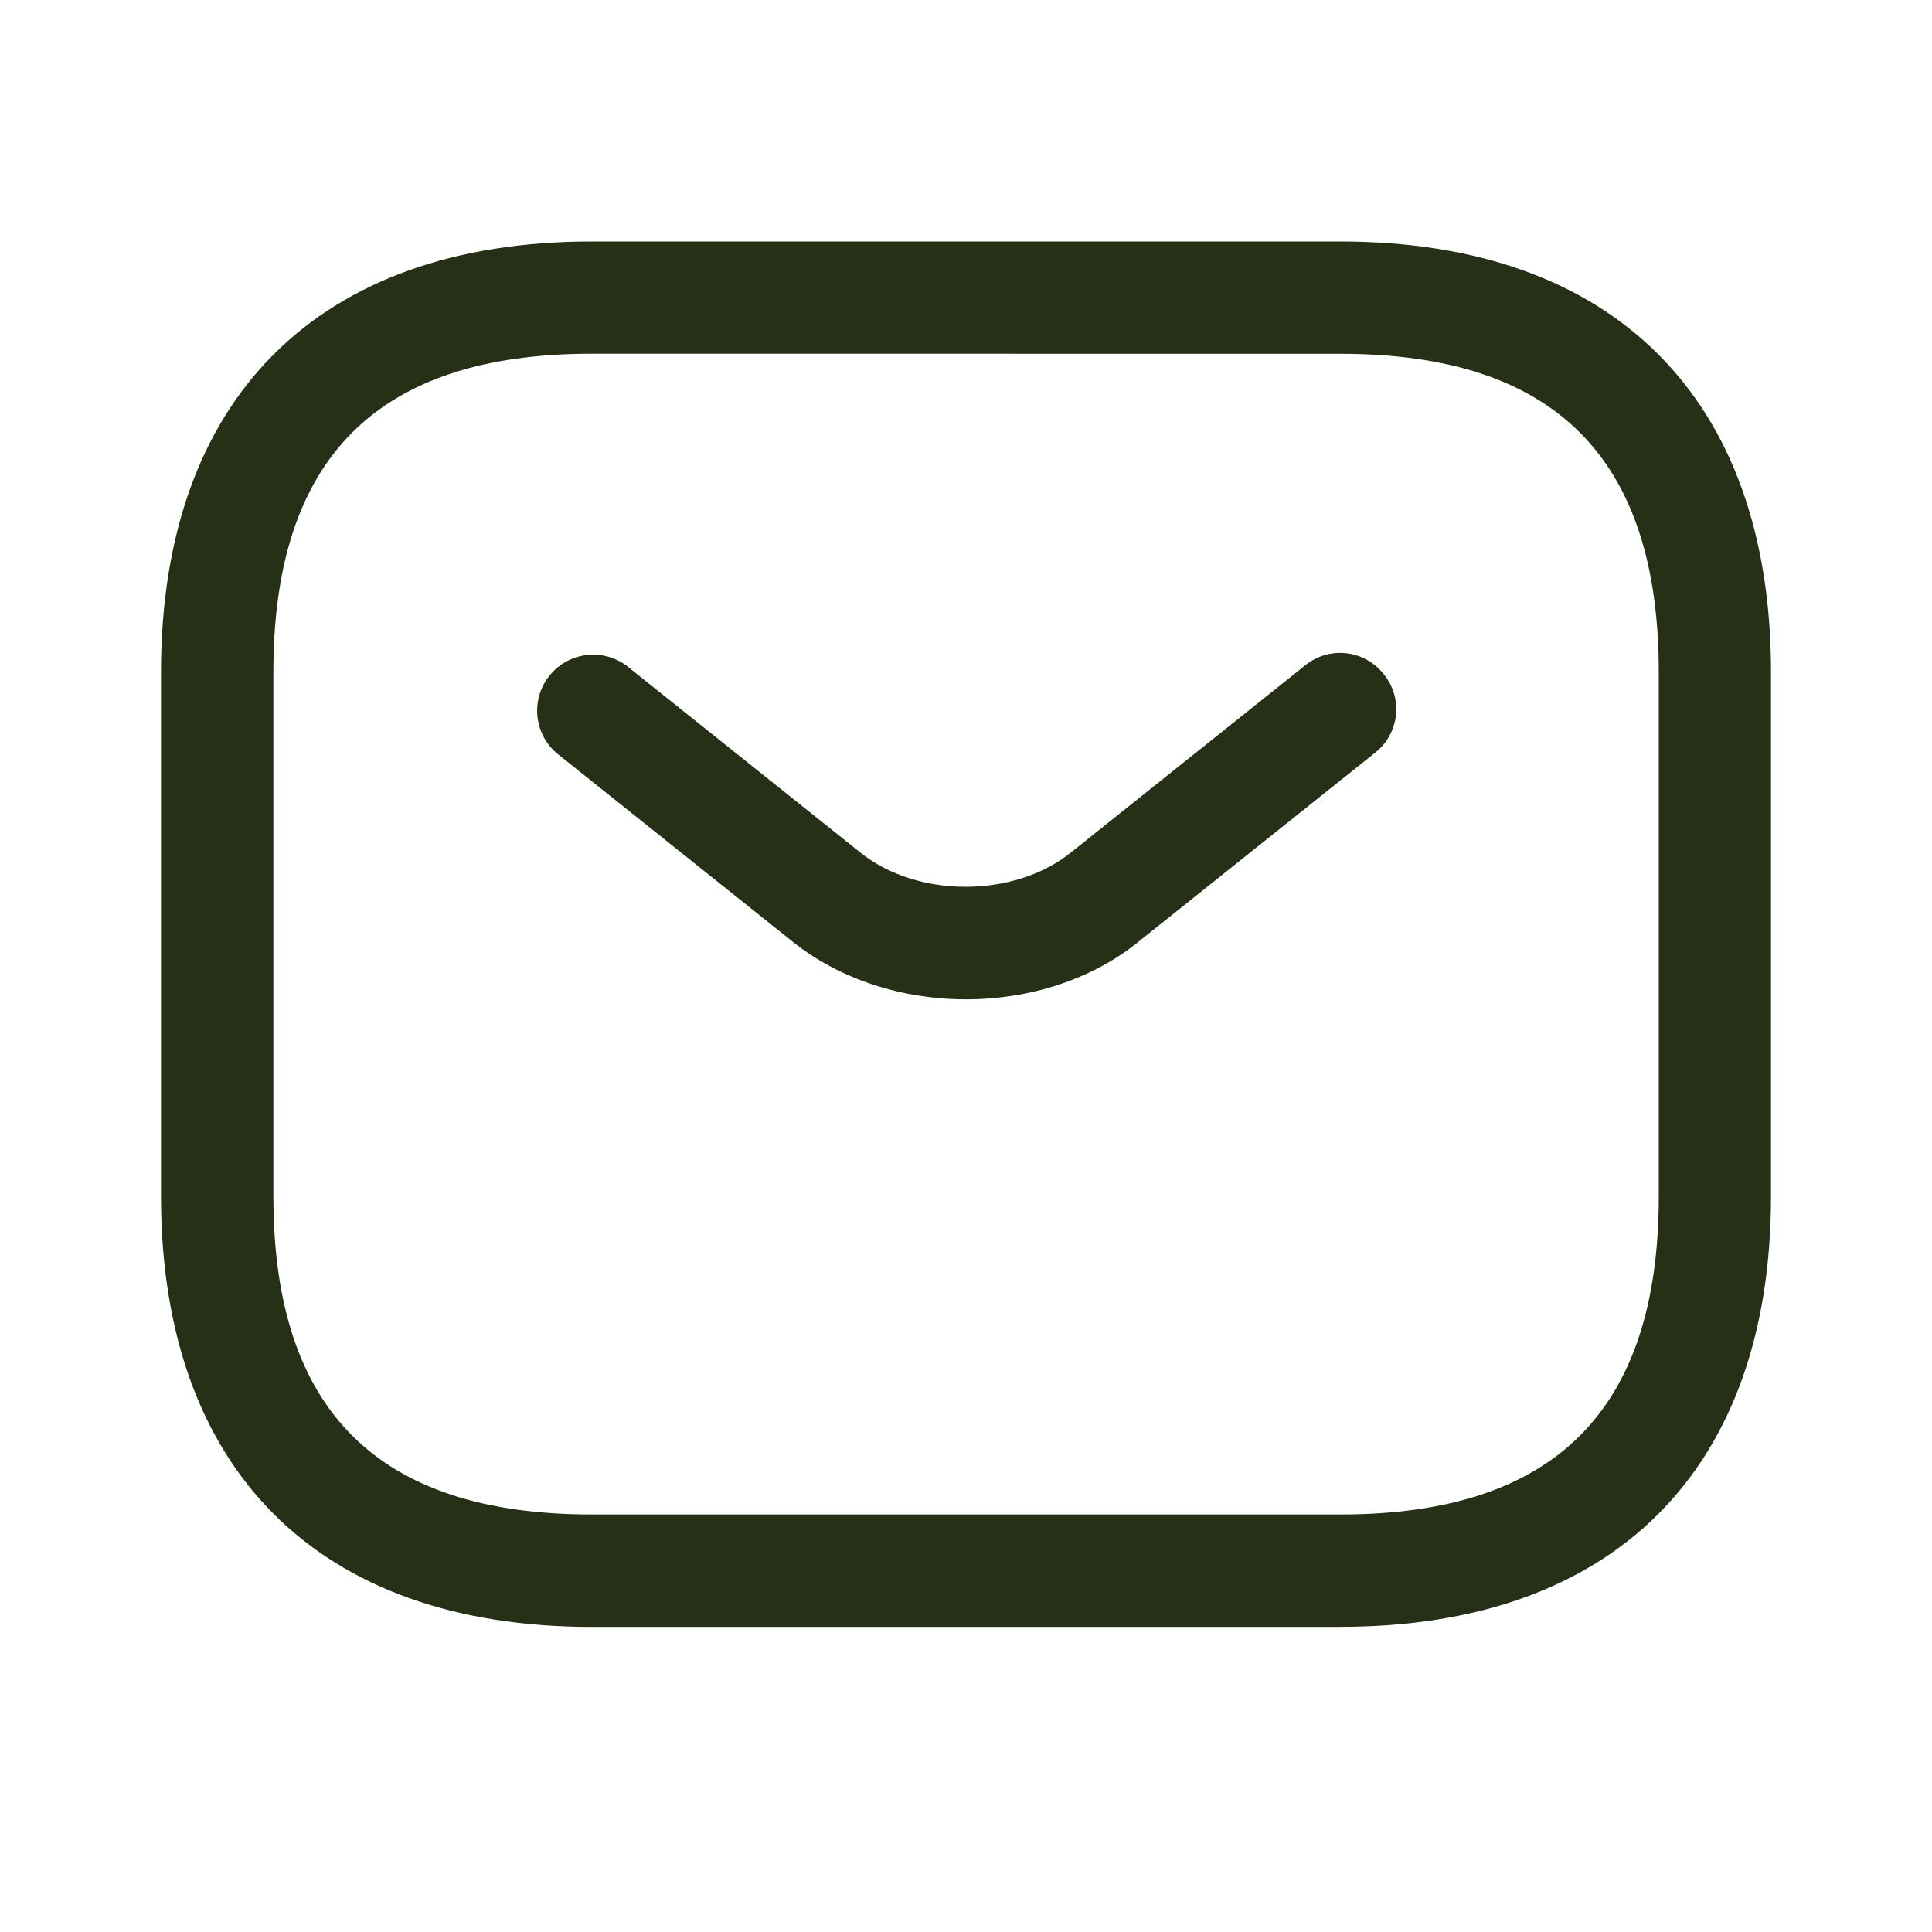
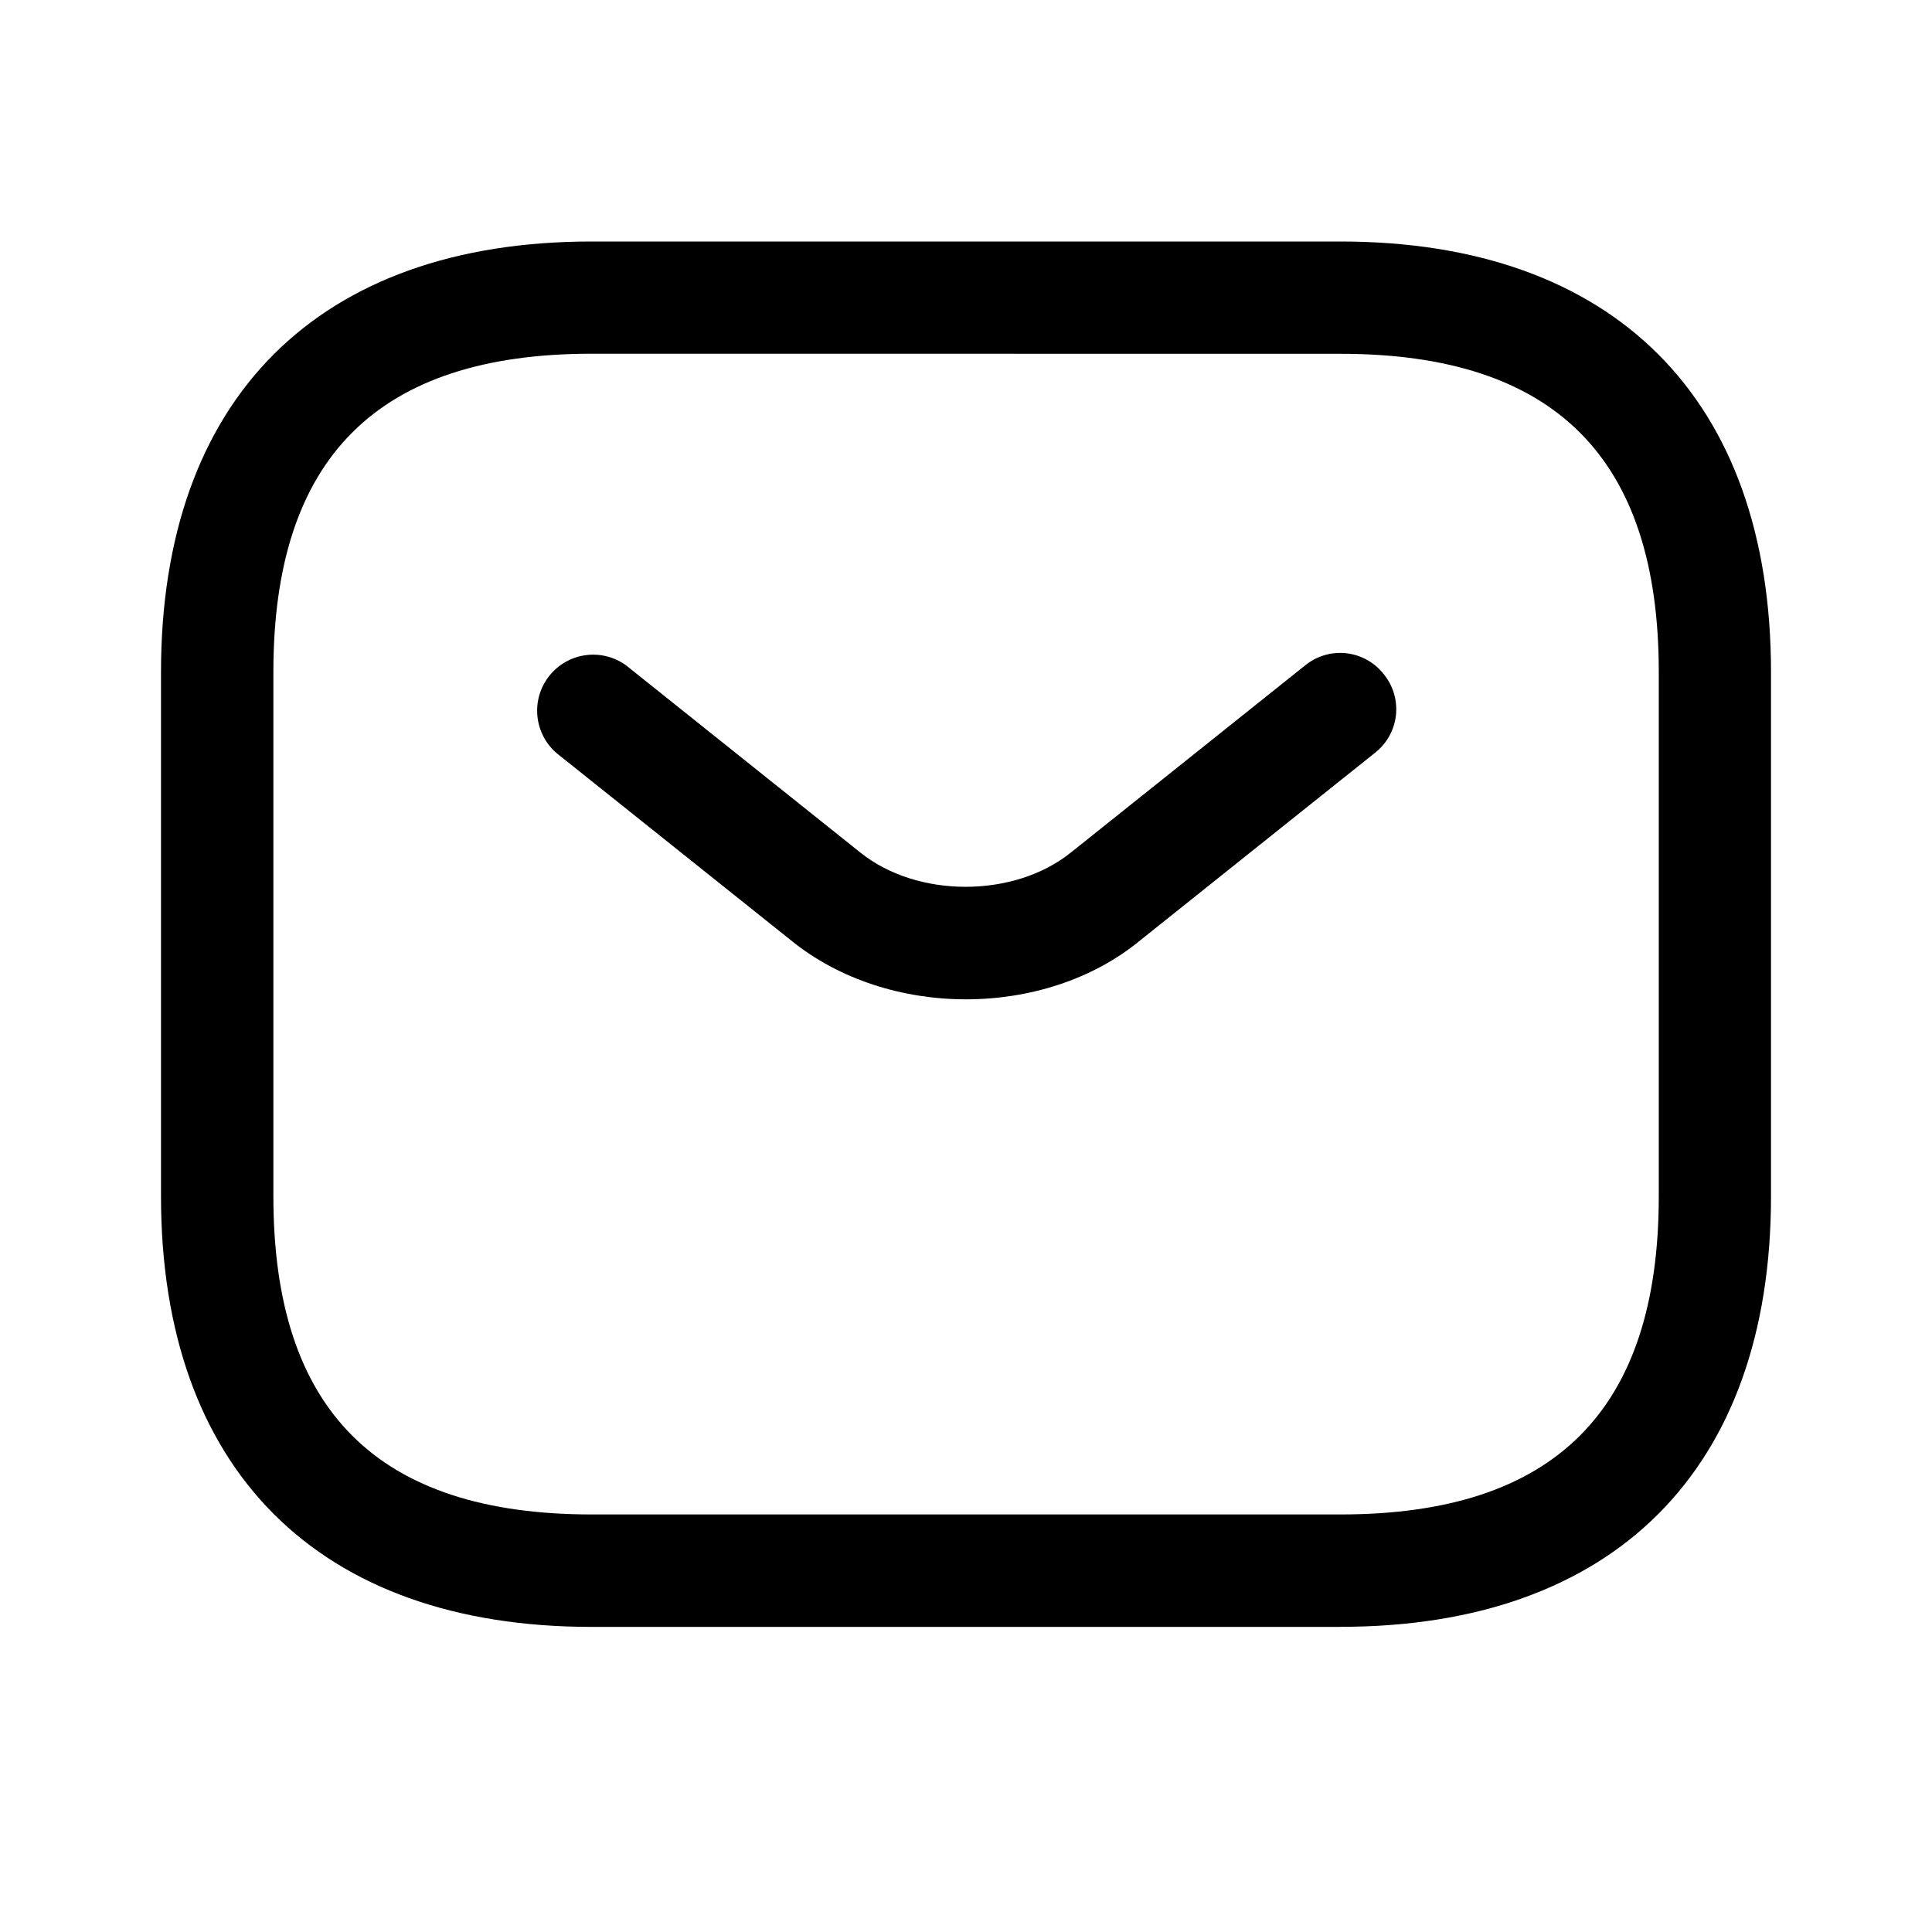
<svg xmlns="http://www.w3.org/2000/svg" width="24" height="24" fill="none" viewBox="0 0 24 24">
-   <path fill="#253017" d="M16.651 20.21H7.35C3.953 20.21 2 18.255 2 14.86V8.35C2 4.953 3.953 3 7.349 3h9.302C20.047 3 22 4.953 22 8.349v6.512c0 3.395-1.953 5.348-5.349 5.348M7.35 4.394c-2.66 0-3.954 1.293-3.954 3.954v6.512c0 2.66 1.293 3.953 3.954 3.953h9.302c2.66 0 3.954-1.293 3.954-3.953V8.349c0-2.66-1.293-3.954-3.954-3.954z" />
-   <path fill="#253017" d="M12 12.414c-.782 0-1.572-.242-2.177-.735L6.911 9.353a.696.696 0 0 1 .866-1.088l2.911 2.326c.707.567 1.907.567 2.614 0l2.912-2.326a.687.687 0 0 1 .977.112.687.687 0 0 1-.112.976l-2.912 2.326c-.595.493-1.386.735-2.167.735" />
+   <path fill="currentColor" d="M16.651 20.21H7.35C3.953 20.21 2 18.255 2 14.86V8.35C2 4.953 3.953 3 7.349 3h9.302C20.047 3 22 4.953 22 8.349v6.512c0 3.395-1.953 5.348-5.349 5.348M7.35 4.394c-2.66 0-3.954 1.293-3.954 3.954v6.512c0 2.66 1.293 3.953 3.954 3.953h9.302c2.66 0 3.954-1.293 3.954-3.953V8.349c0-2.66-1.293-3.954-3.954-3.954z" />
+   <path fill="currentColor" d="M12 12.414c-.782 0-1.572-.242-2.177-.735L6.911 9.353a.696.696 0 0 1 .866-1.088l2.911 2.326c.707.567 1.907.567 2.614 0l2.912-2.326a.687.687 0 0 1 .977.112.687.687 0 0 1-.112.976l-2.912 2.326c-.595.493-1.386.735-2.167.735" />
</svg>
